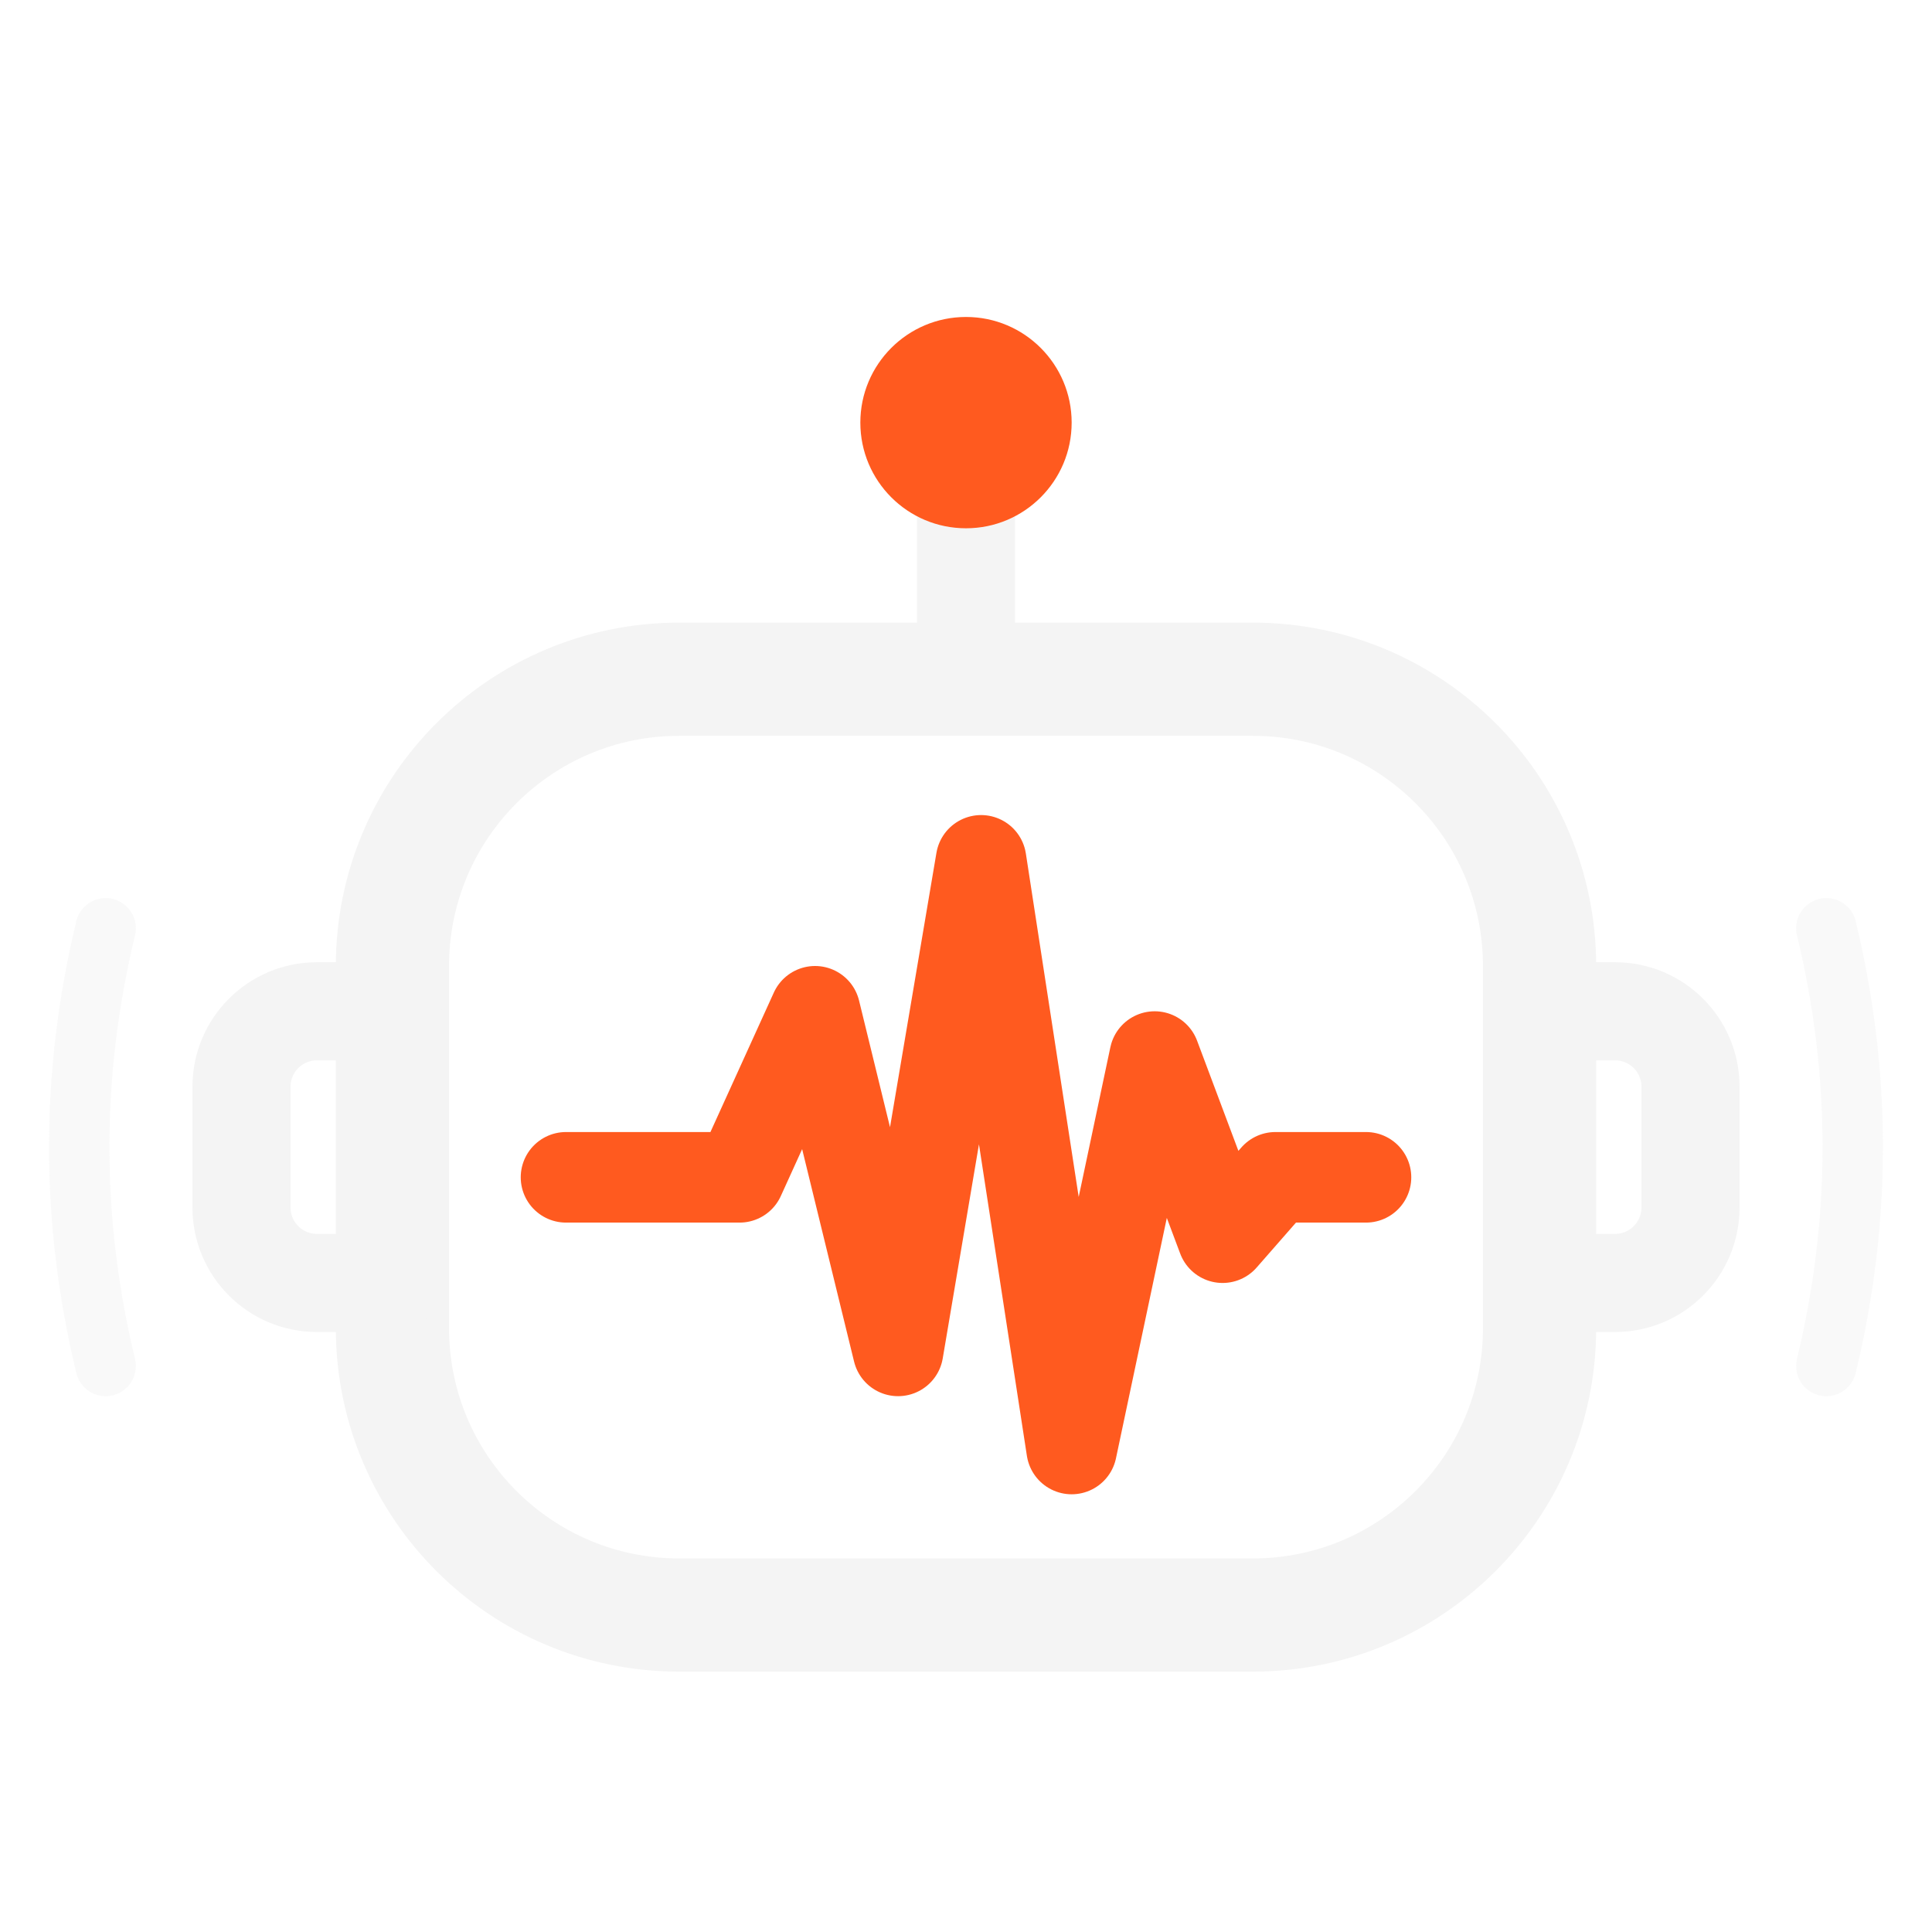
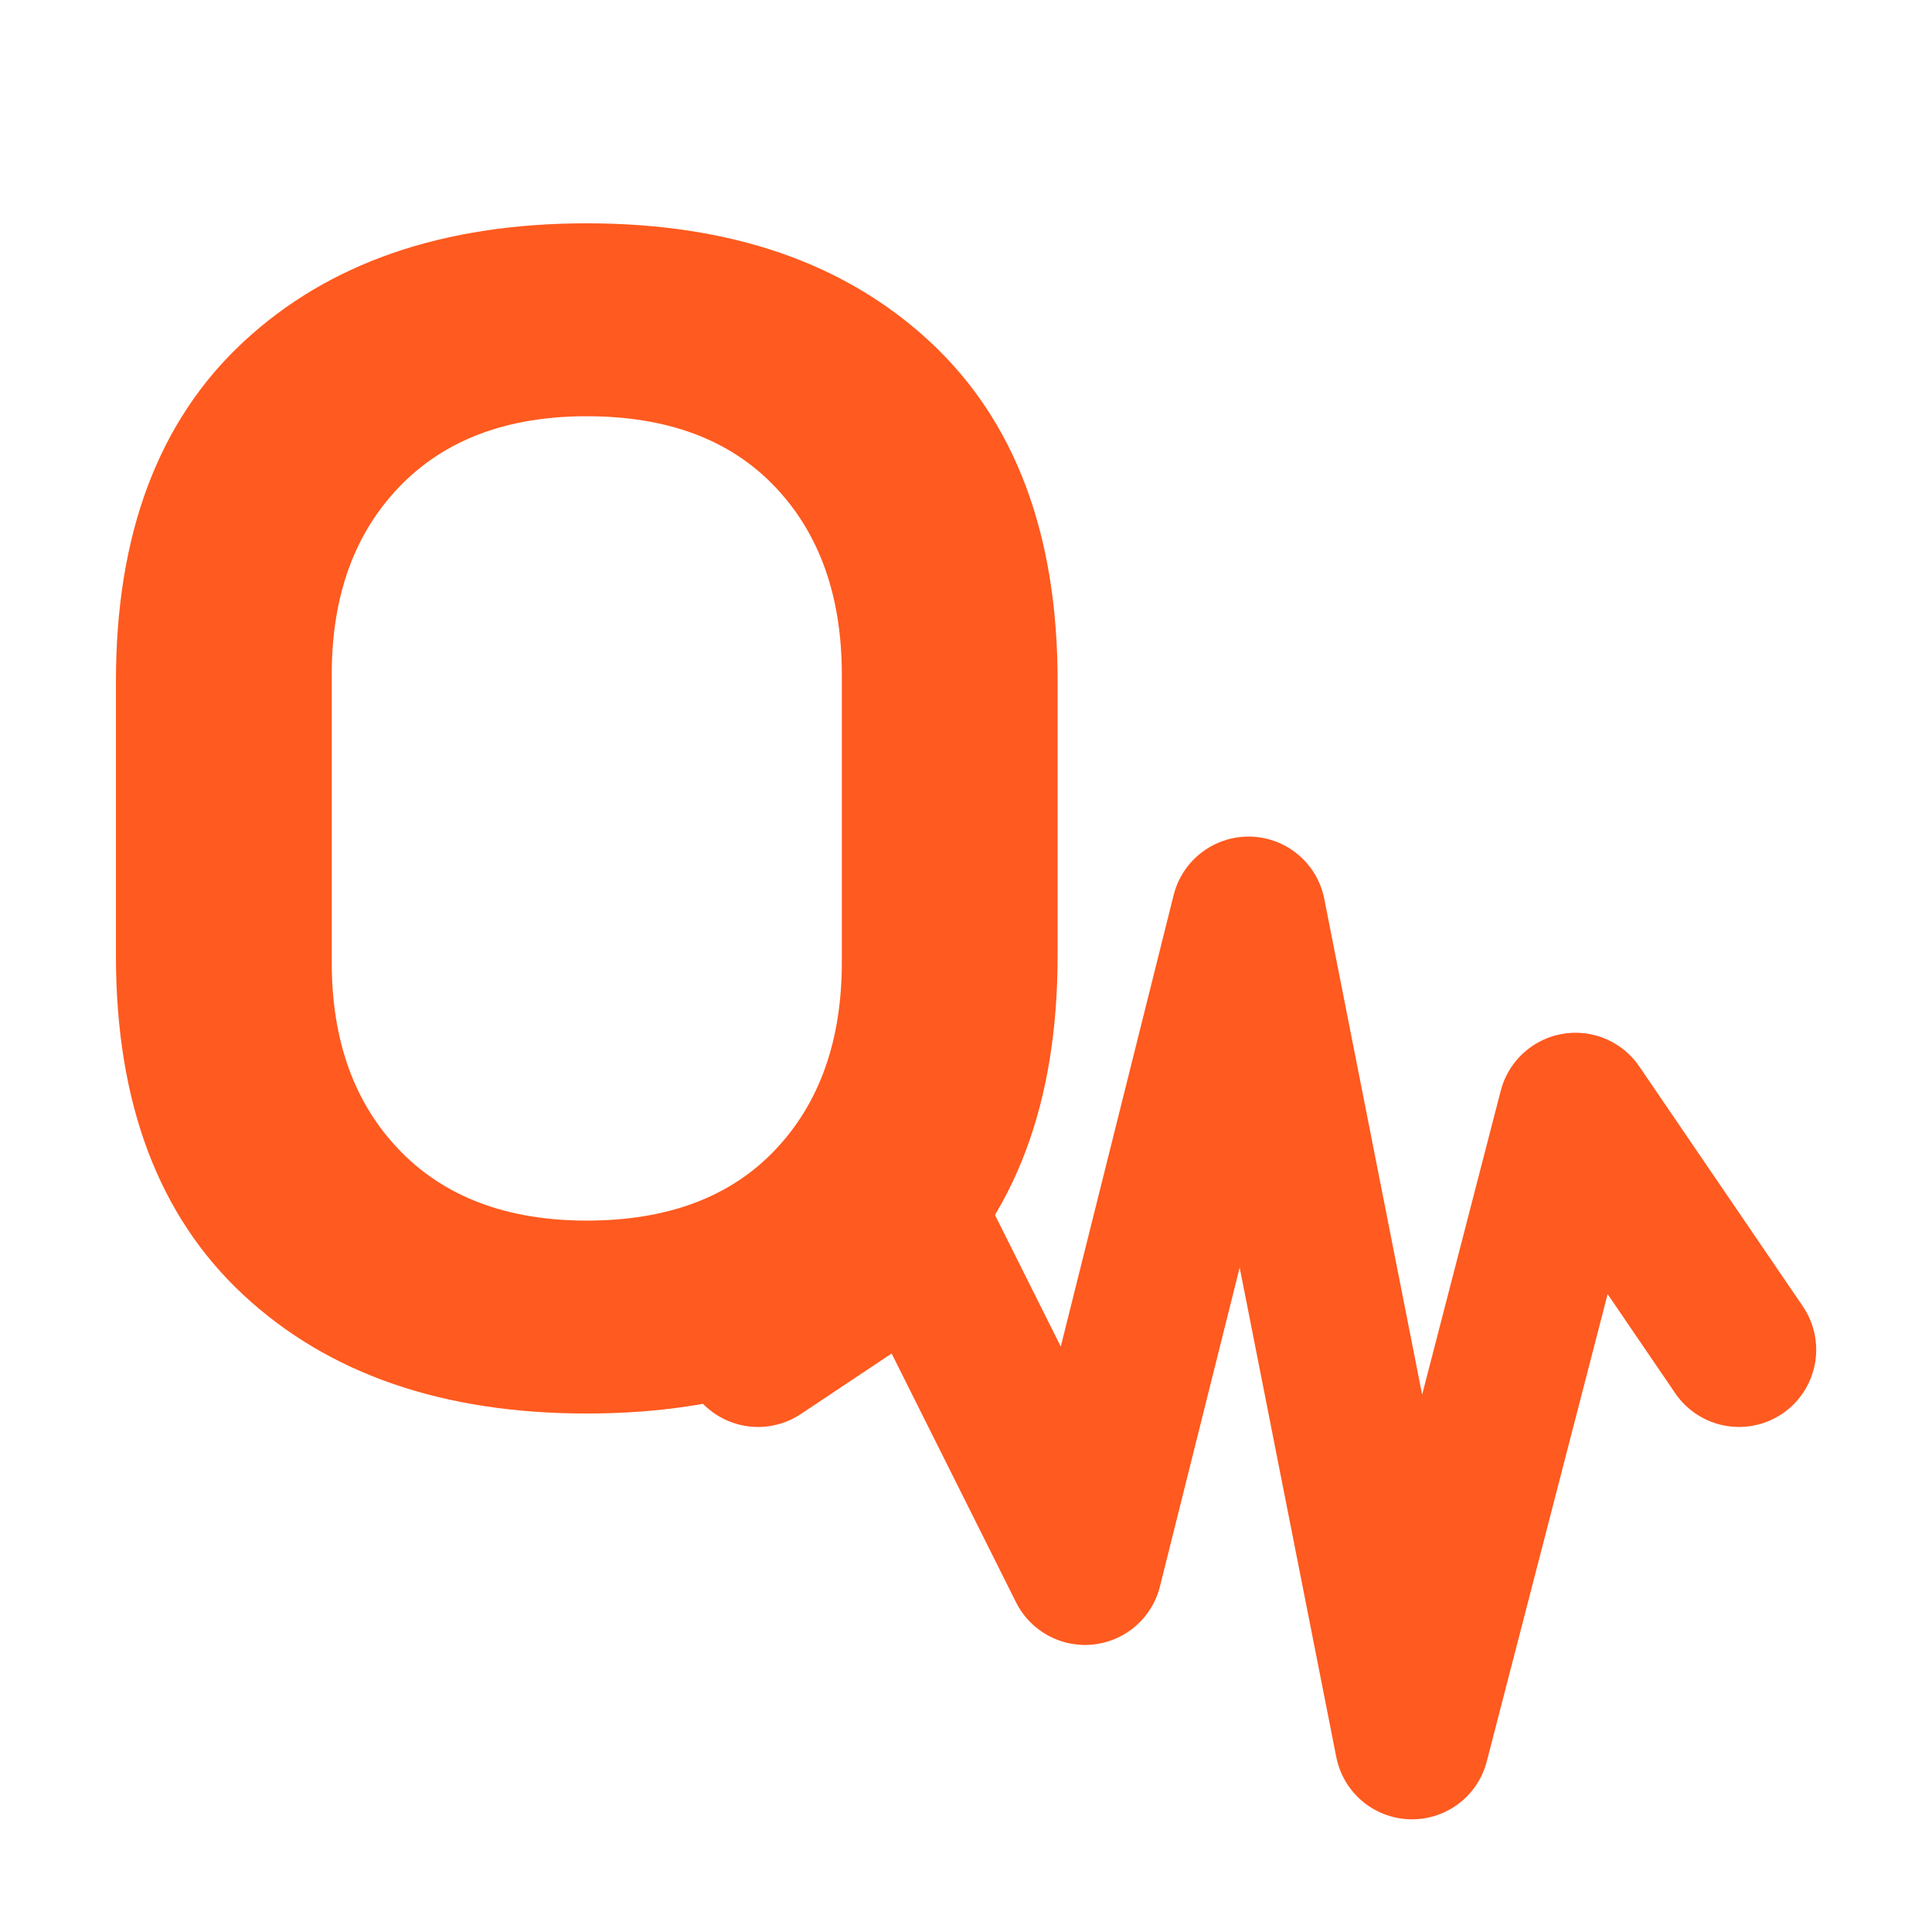
<svg xmlns="http://www.w3.org/2000/svg" viewBox="0 0 512 512" width="512" height="512">
-   <g transform="translate(0 32)">
-     <g fill="none" stroke-linecap="round" stroke-linejoin="round">
-       <line x1="256" y1="148" x2="256" y2="104" stroke="#F4F4F4" stroke-width="26" />
-       <rect x="104" y="148" width="304" height="248" rx="76" stroke="#F4F4F4" stroke-width="30" />
-       <path d="M104 236 H84 a20 20 0 0 0 -20 20 v32 a20 20 0 0 0 20 20 H104" stroke="#F4F4F4" stroke-width="26" />
-       <path d="M408 236 H428 a20 20 0 0 1 20 20 v32 a20 20 0 0 1 -20 20 H408" stroke="#F4F4F4" stroke-width="26" />
-       <path d="M28 214 q-14 58 0 116" stroke="#F4F4F4" stroke-width="16" opacity="0.55" />
-       <path d="M484 214 q14 58 0 116" stroke="#F4F4F4" stroke-width="16" opacity="0.55" />
-       <path d="M150 280 H196 L216 236 L238 326 L260 196 L284 352 L306 248 L324 296 L338 280 H362" stroke="#FF5A1F" stroke-width="24" />
-     </g>
-     <circle cx="256" cy="80" r="28" fill="#FF5A1F" />
+   <g transform="translate(9.06 368.53) scale(1.2035)">
+     <path transform="translate(0.00 0.00) scale(0.36 -0.36)" d="M338 -14Q206 -14 128.0 58.5Q50 131 50 266V434Q50 569 128.0 641.5Q206 714 338 714Q470 714 548.0 641.5Q626 569 626 434V266Q626 131 548.0 58.5Q470 -14 338 -14ZM338 104Q412 104 453.0 147.0Q494 190 494 262V438Q494 510 453.0 553.0Q412 596 338 596Q265 596 223.5 553.0Q182 510 182 438V262Q182 190 223.5 147.0Q265 104 338 104Z" fill="#FF5A1F" />
+     <path d="M159.4 -9.0 L195.4 -33.0 L231.4 39.0 L267.4 -105.0 L303.4 77.4 L339.4 -61.8 L375.4 -9.0" fill="none" stroke="#FF5A1F" stroke-width="34" stroke-linecap="round" stroke-linejoin="round" />
  </g>
</svg>
